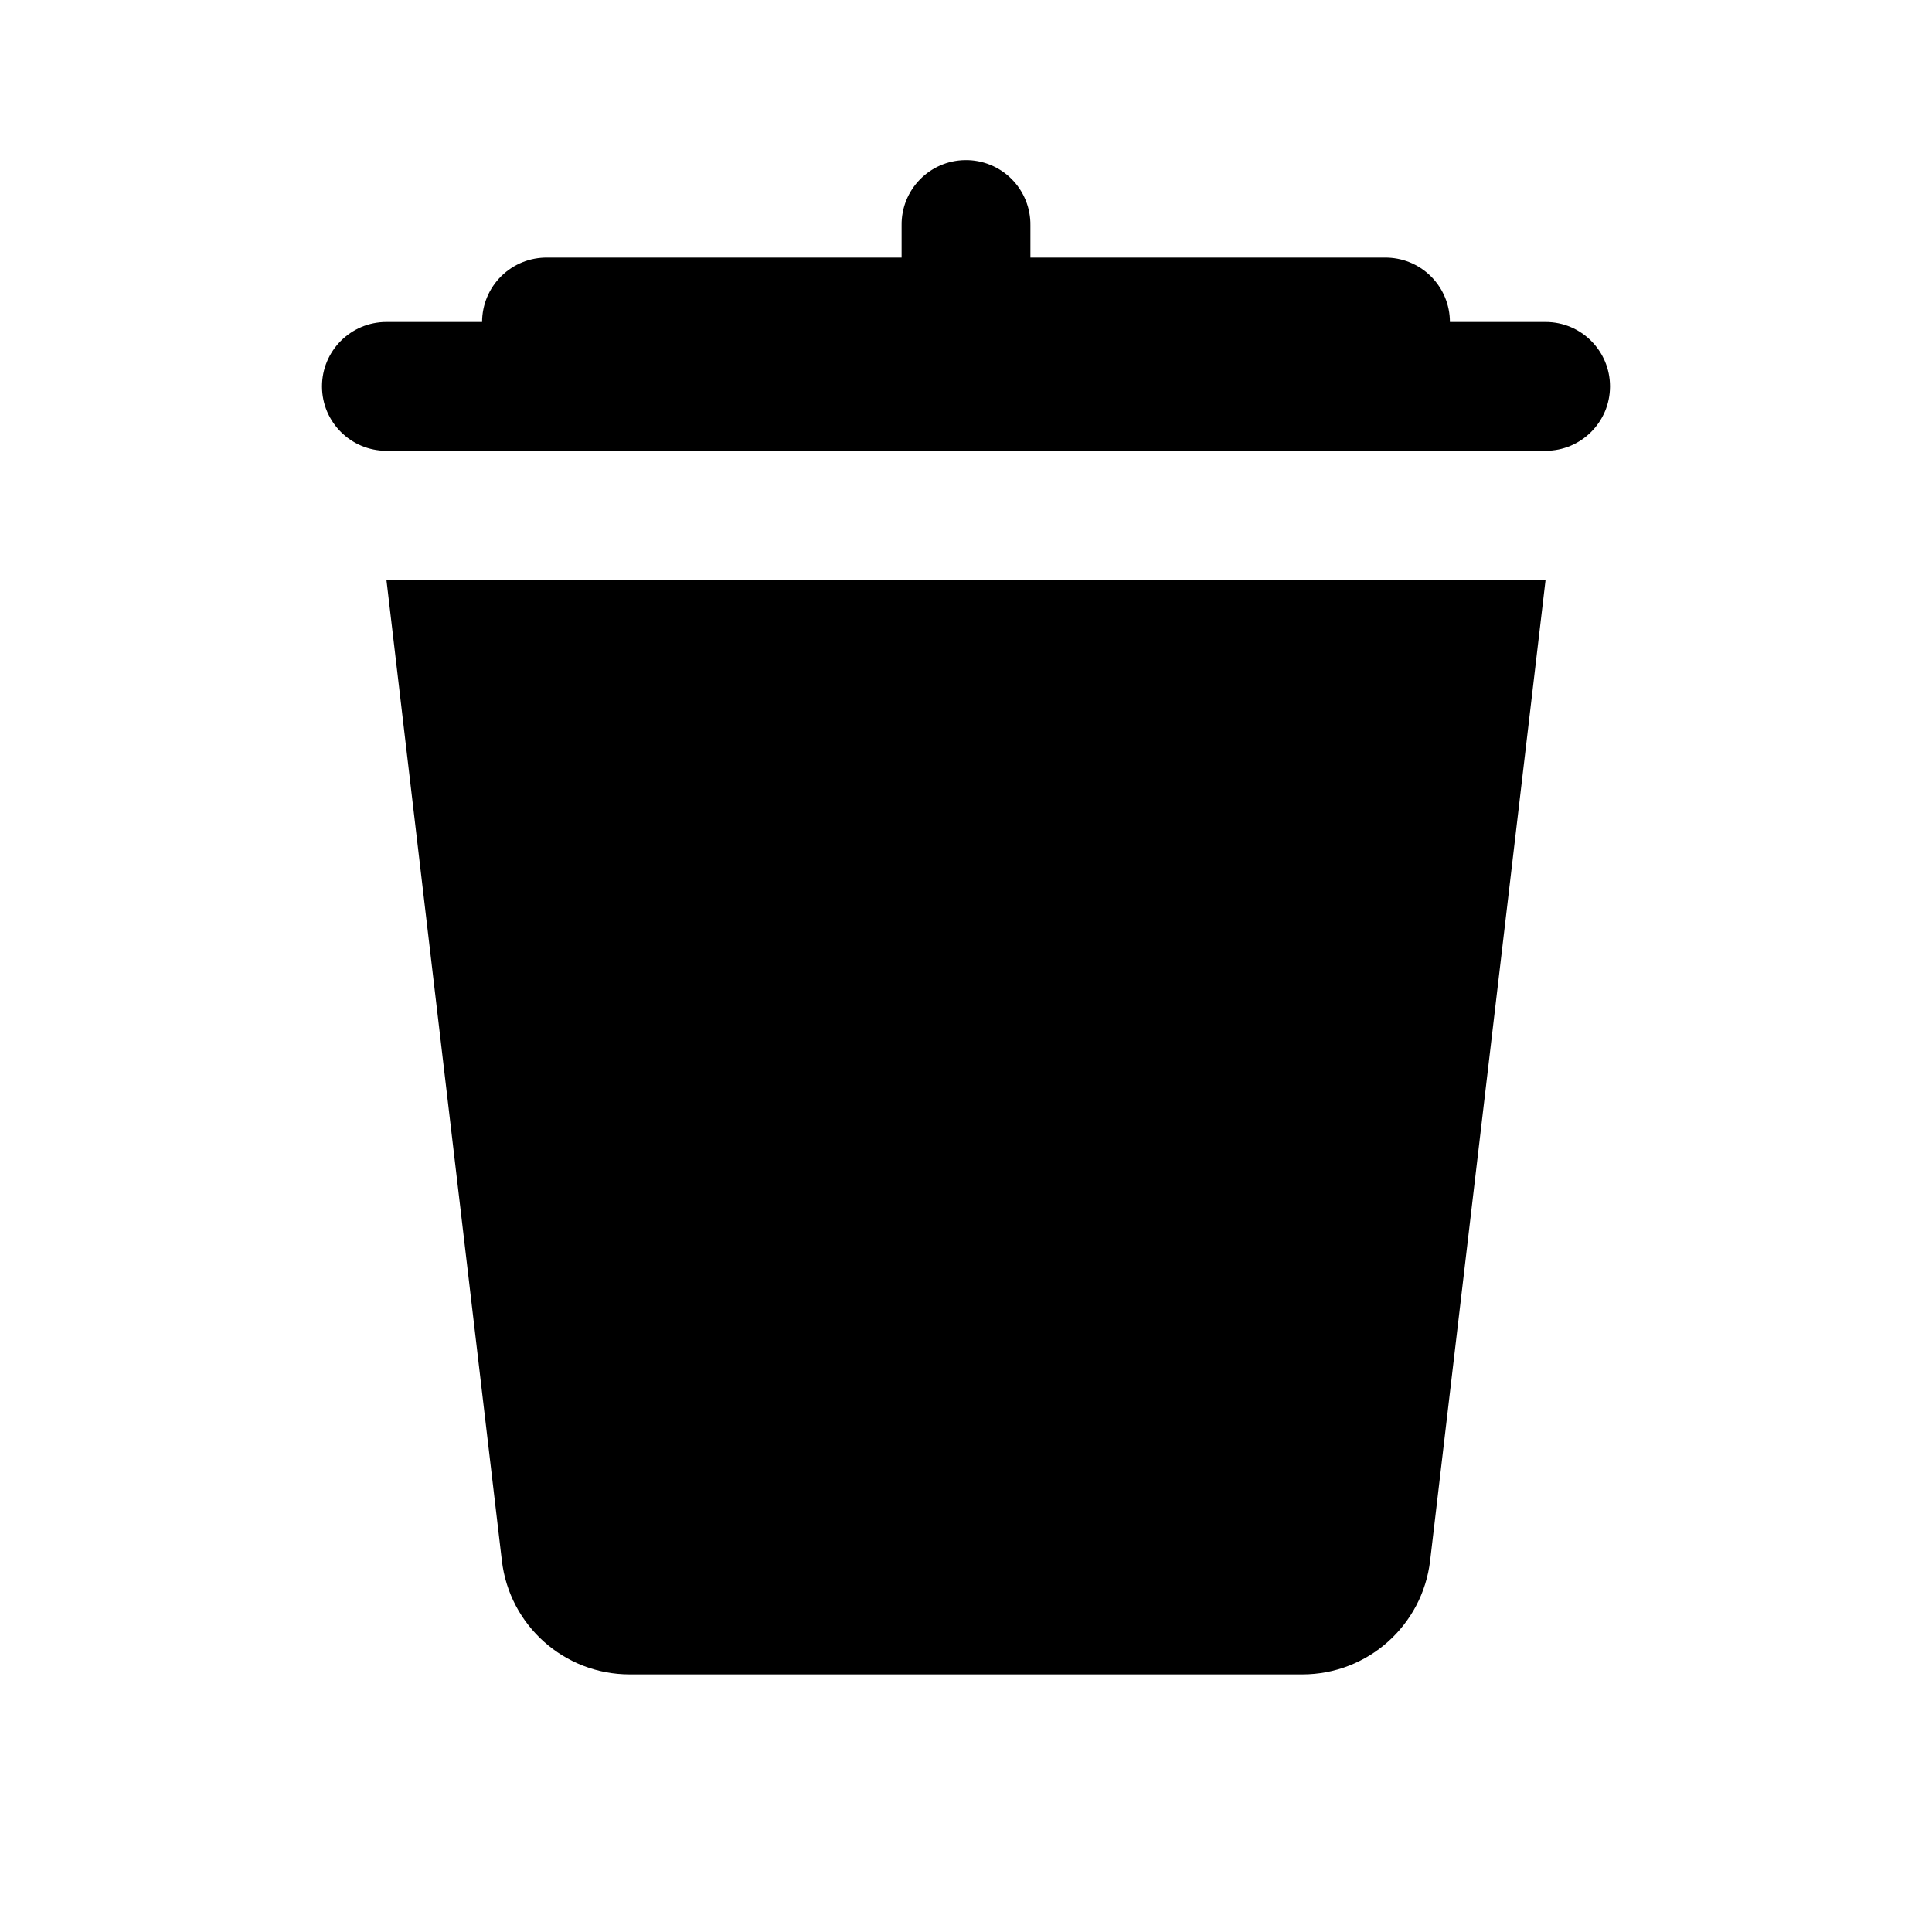
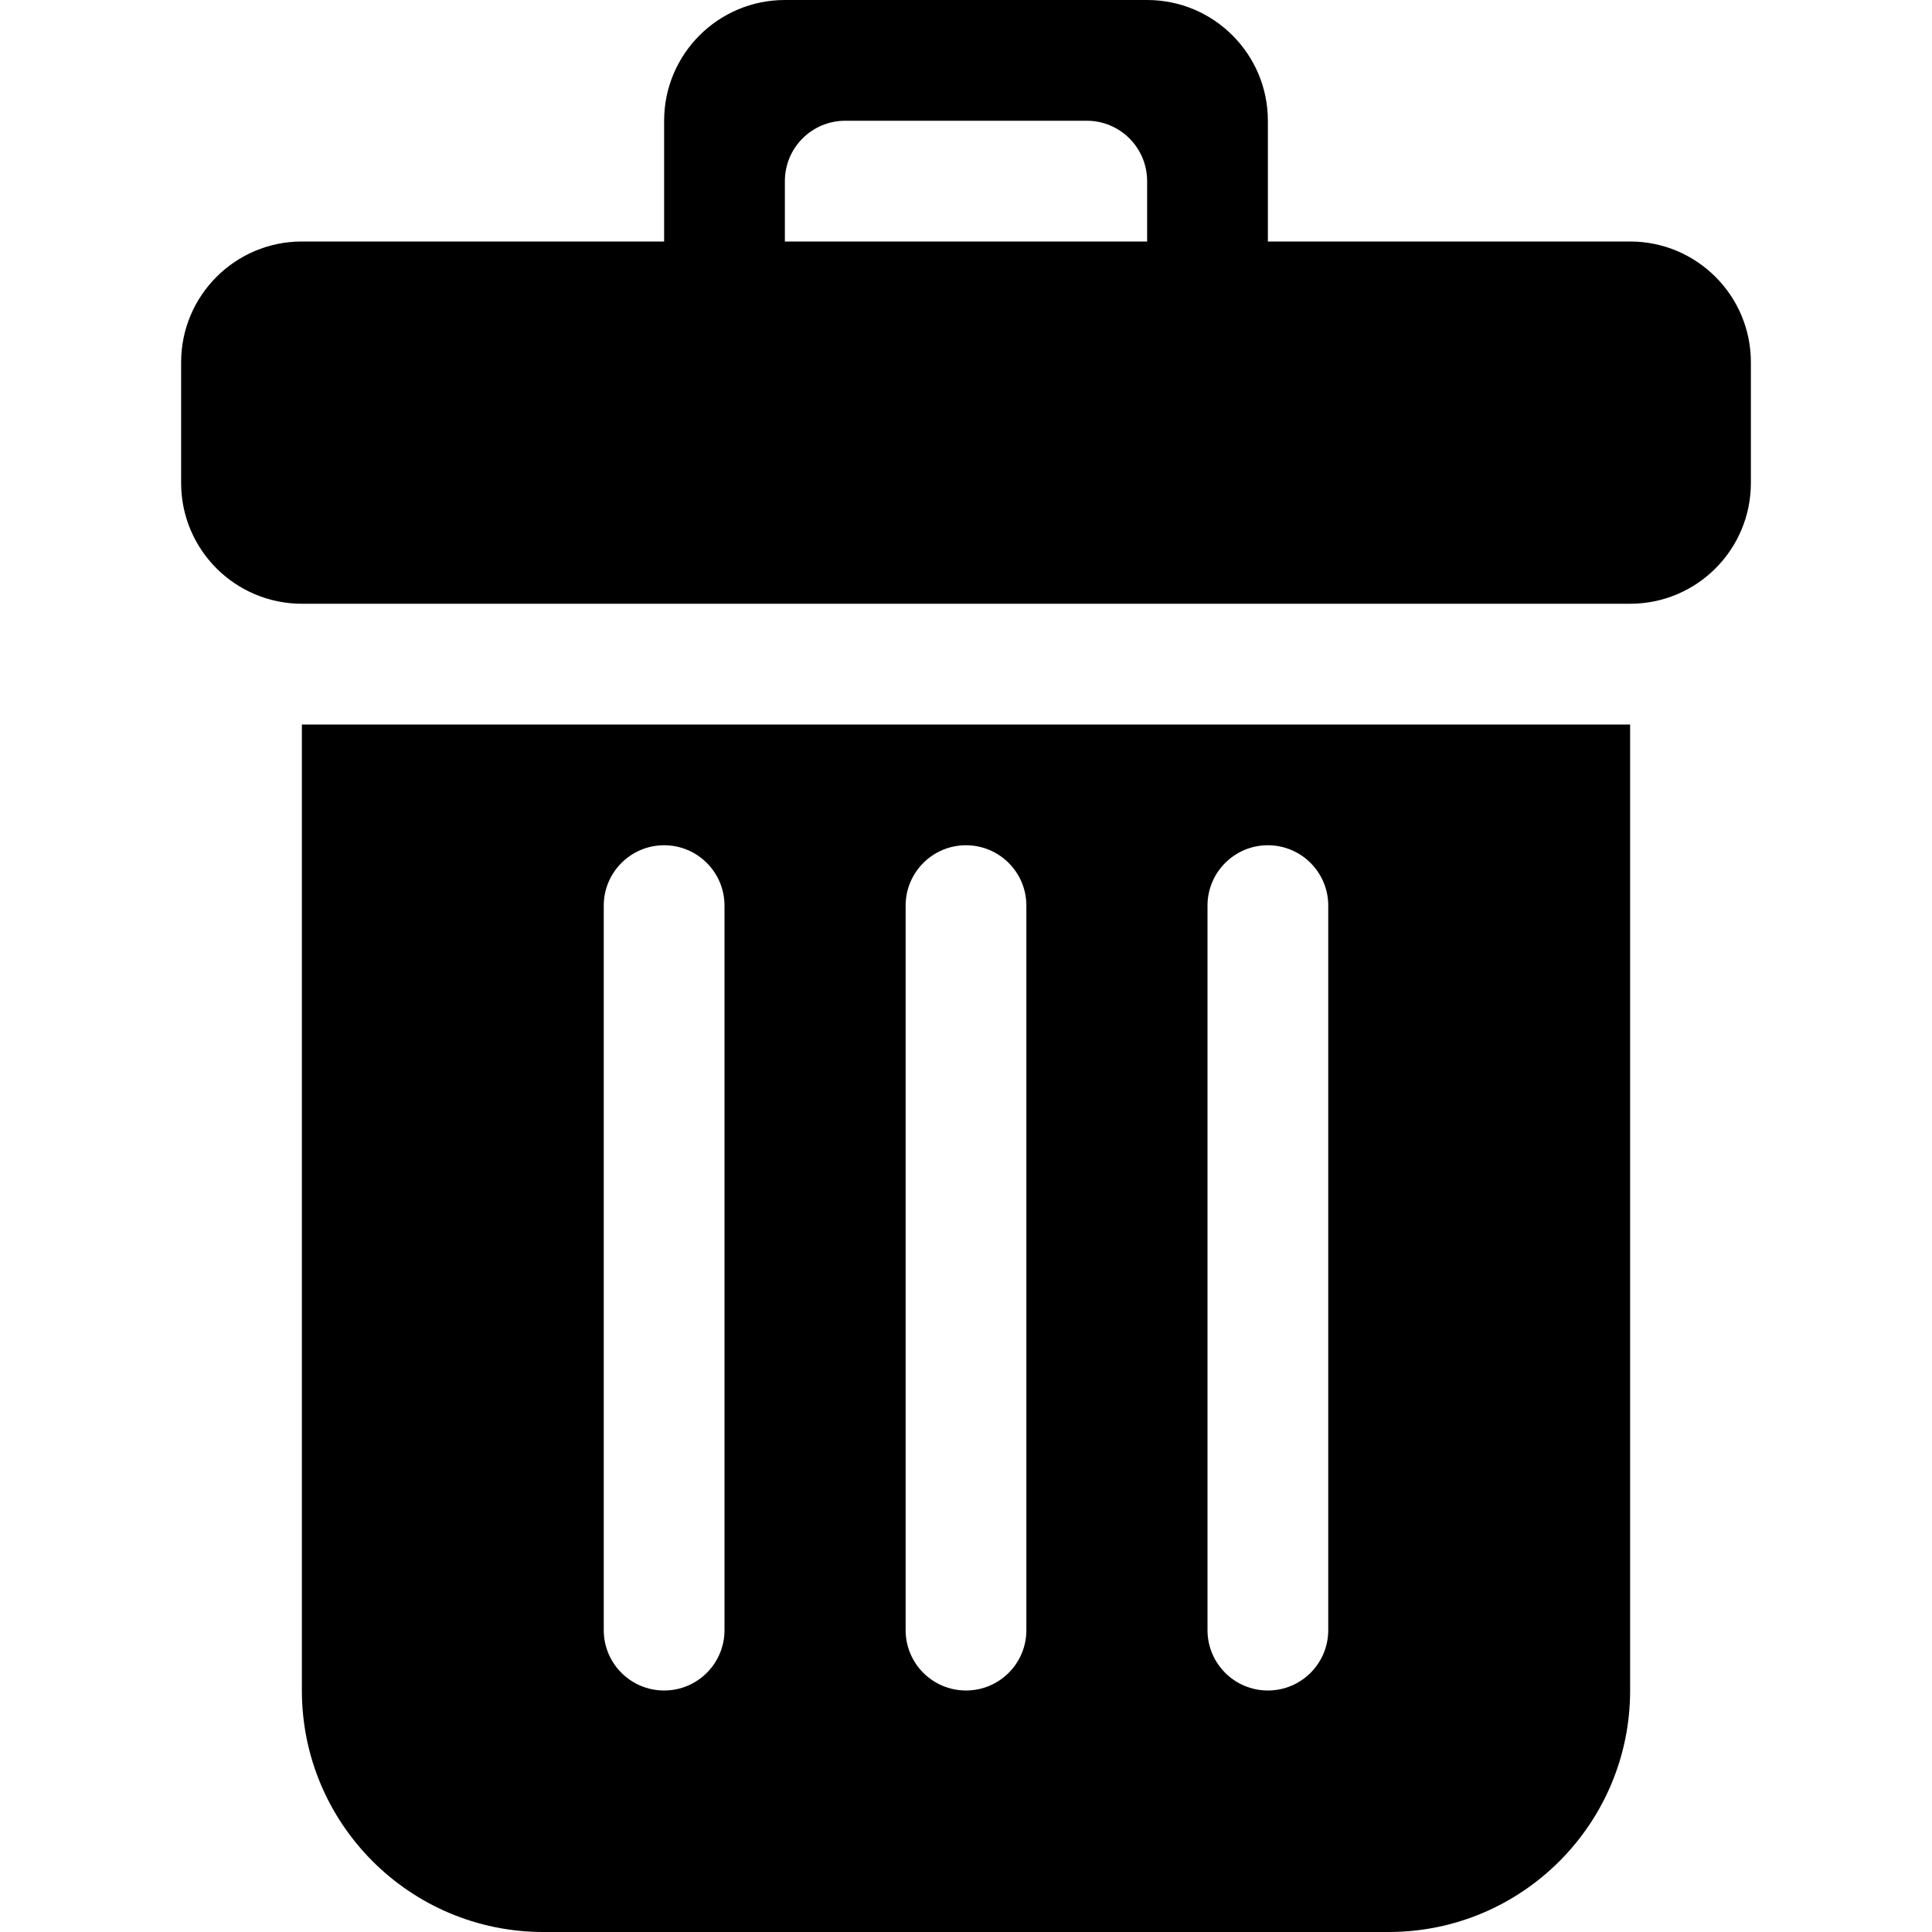
- <svg xmlns="http://www.w3.org/2000/svg" viewBox="0 0 30 30" width="30px" height="30px">
-   <path d="M 14.984 2.486 A 1 1 0 0 0 14 3.5 L 14 4 L 8.5 4 A 1 1 0 0 0 7.486 5 L 6 5 A 1 1 0 1 0 6 7 L 24 7 A 1 1 0 1 0 24 5 L 22.514 5 A 1 1 0 0 0 21.5 4 L 16 4 L 16 3.5 A 1 1 0 0 0 14.984 2.486 z M 6 9 L 7.793 24.234 C 7.911 25.241 8.763 26 9.777 26 L 20.223 26 C 21.237 26 22.088 25.241 22.207 24.234 L 24 9 L 6 9 z" />
+ <svg xmlns="http://www.w3.org/2000/svg" width="800px" height="800px" viewBox="-3 0 32 32" version="1.1">
+   <defs>
+ 
+ </defs>
+   <g id="Page-1" stroke="none" stroke-width="1" fill="none" fill-rule="evenodd">
+     <g id="Icon-Set-Filled" transform="translate(-261, -205)" fill="#000000">
+       <path d="M268,220 C268,219.448 268.448,219 269,219 C269.552,219 270,219.448 270,220 L270,232 C270,232.553 269.552,233 269,233 C268.448,233 268,232.553 268,232 L268,220 L268,220 Z M273,220 C273,219.448 273.448,219 274,219 C274.552,219 275,219.448 275,220 L275,232 C275,232.553 274.552,233 274,233 C273.448,233 273,232.553 273,232 L273,220 L273,220 Z M278,220 C278,219.448 278.448,219 279,219 C279.552,219 280,219.448 280,220 L280,232 C280,232.553 279.552,233 279,233 C278.448,233 278,232.553 278,232 L278,220 L278,220 Z M263,233 C263,235.209 264.791,237 267,237 L281,237 C283.209,237 285,235.209 285,233 L285,217 L263,217 L263,233 L263,233 Z M277,209 L271,209 L271,208 C271,207.447 271.448,207 272,207 L276,207 C276.552,207 277,207.447 277,208 L277,209 L277,209 Z M285,209 L279,209 L279,207 C279,205.896 278.104,205 277,205 L271,205 C269.896,205 269,205.896 269,207 L269,209 L263,209 C261.896,209 261,209.896 261,211 L261,213 C261,214.104 261.895,214.999 262.999,215 L285.002,215 C286.105,214.999 287,214.104 287,213 L287,211 C287,209.896 286.104,209 285,209 L285,209 Z" id="trash">
+ 
+ </path>
+     </g>
+   </g>
</svg>
